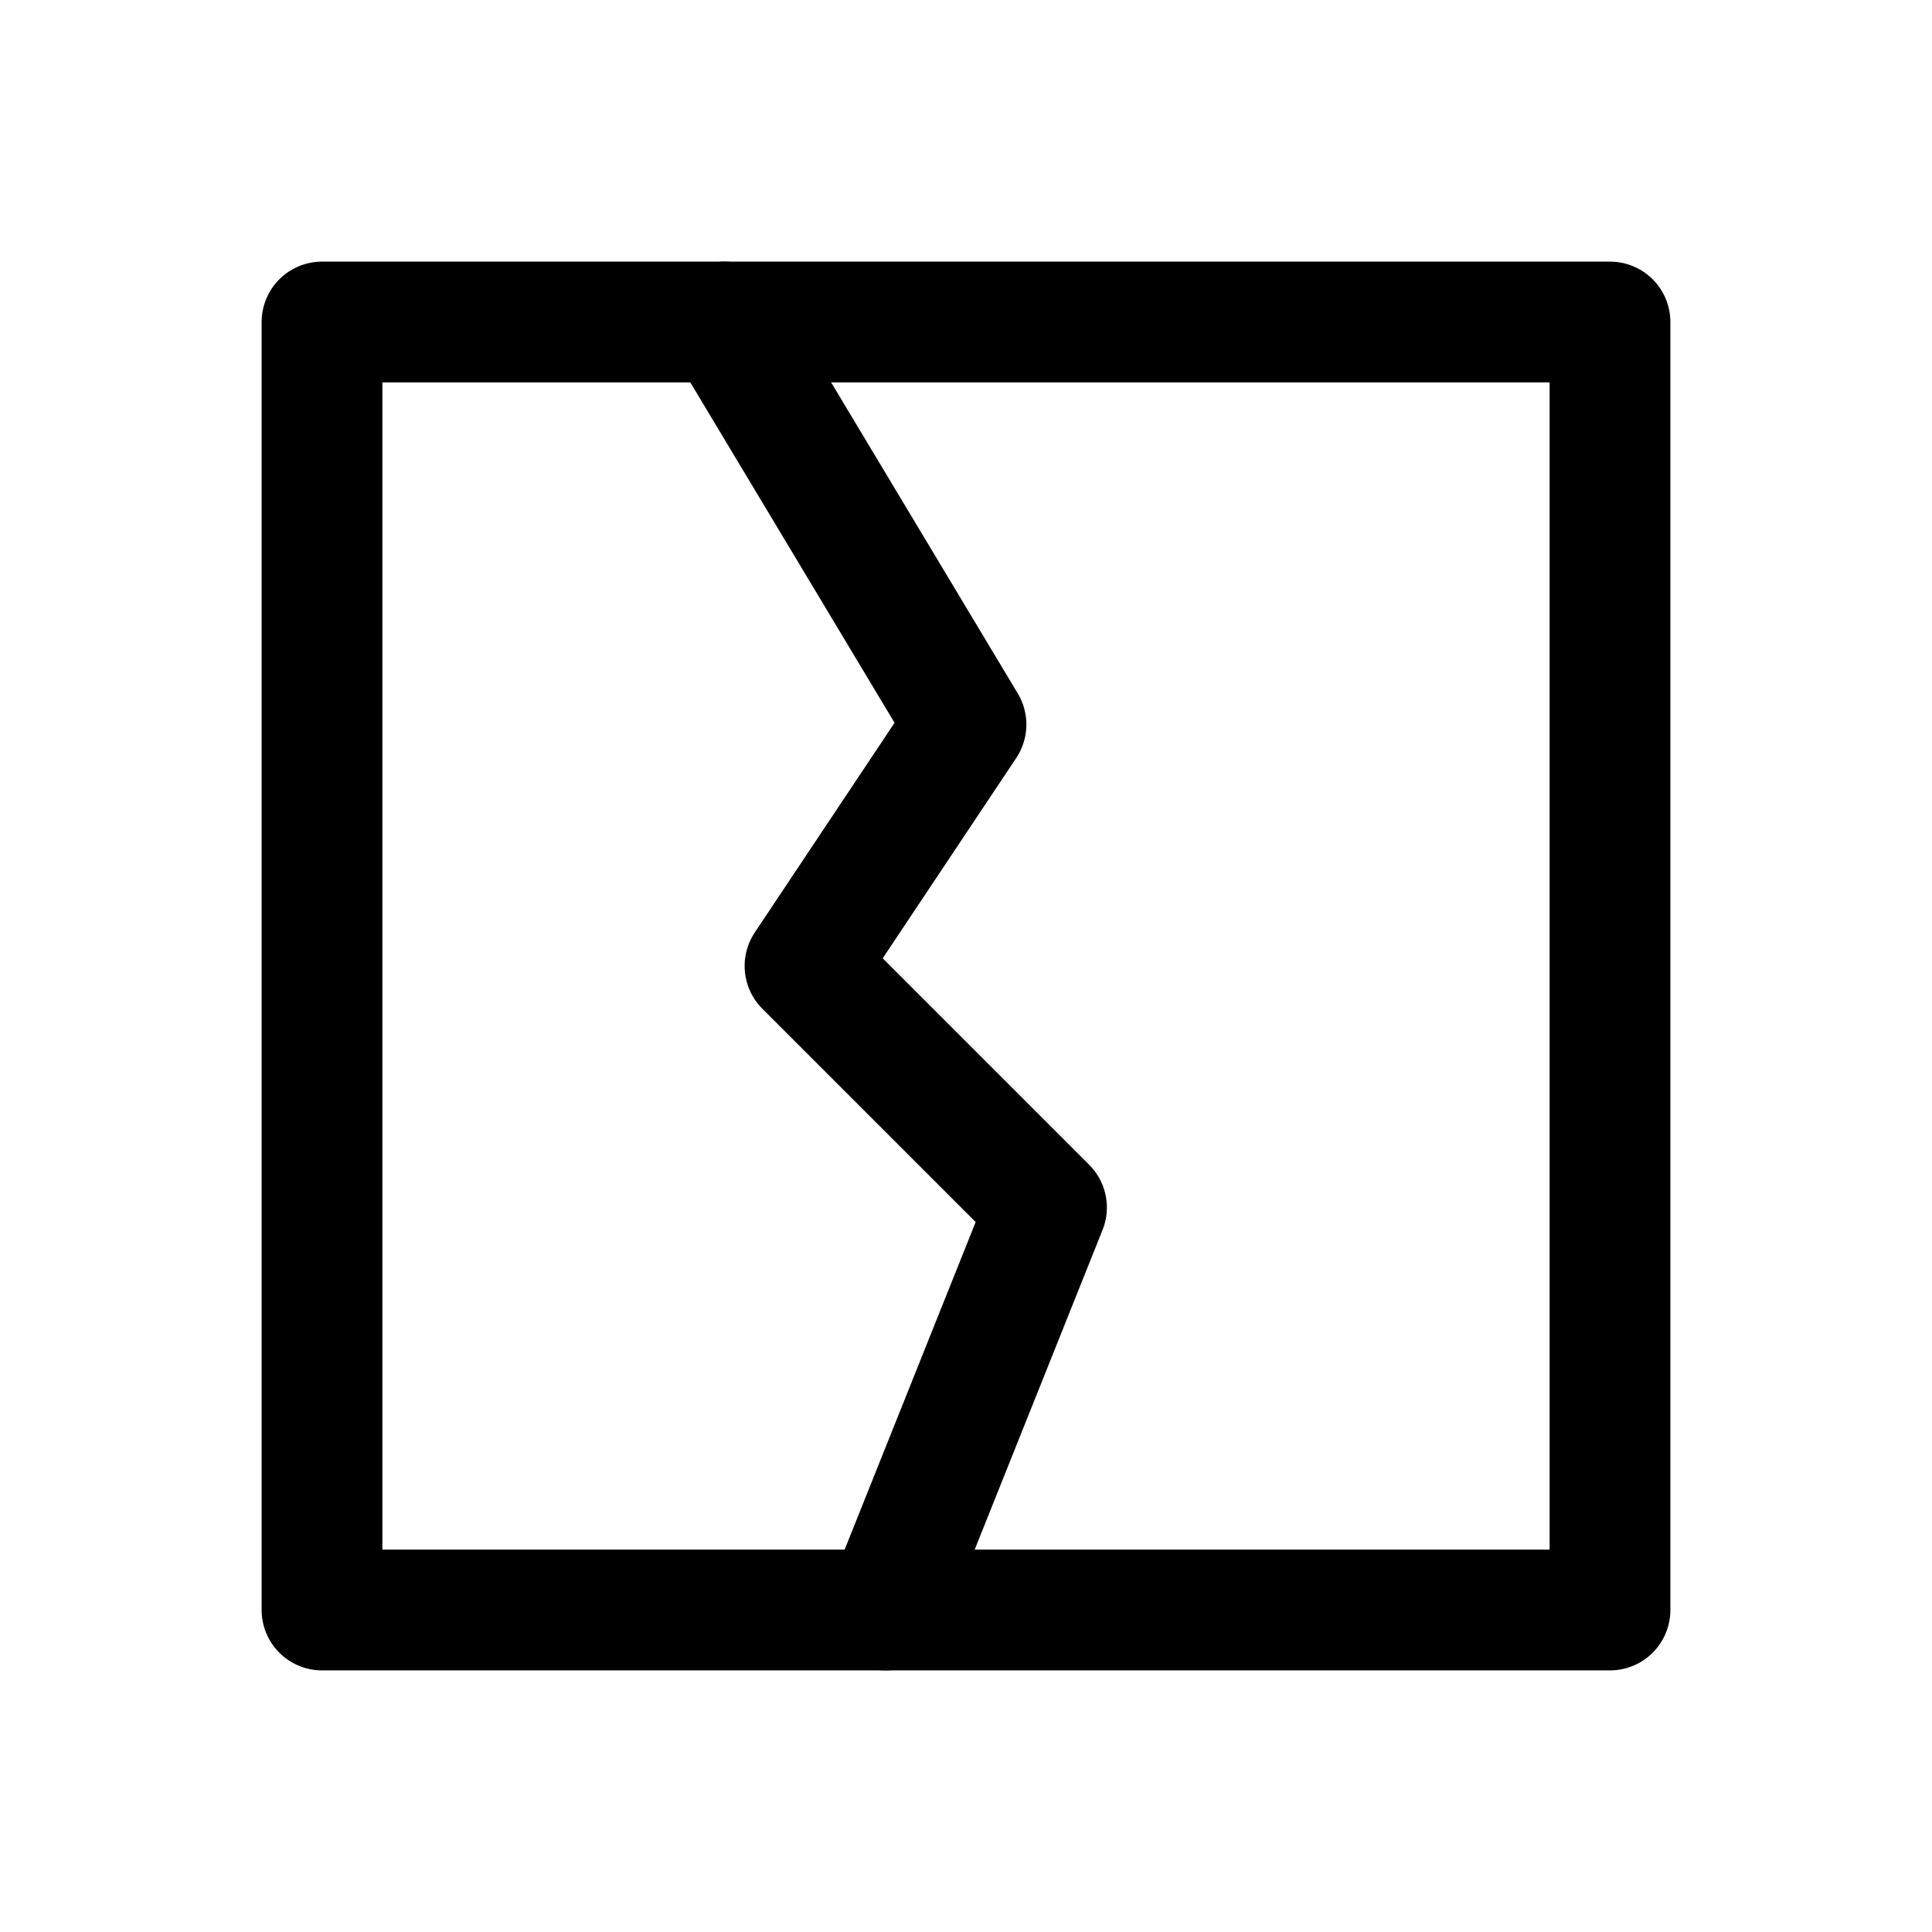
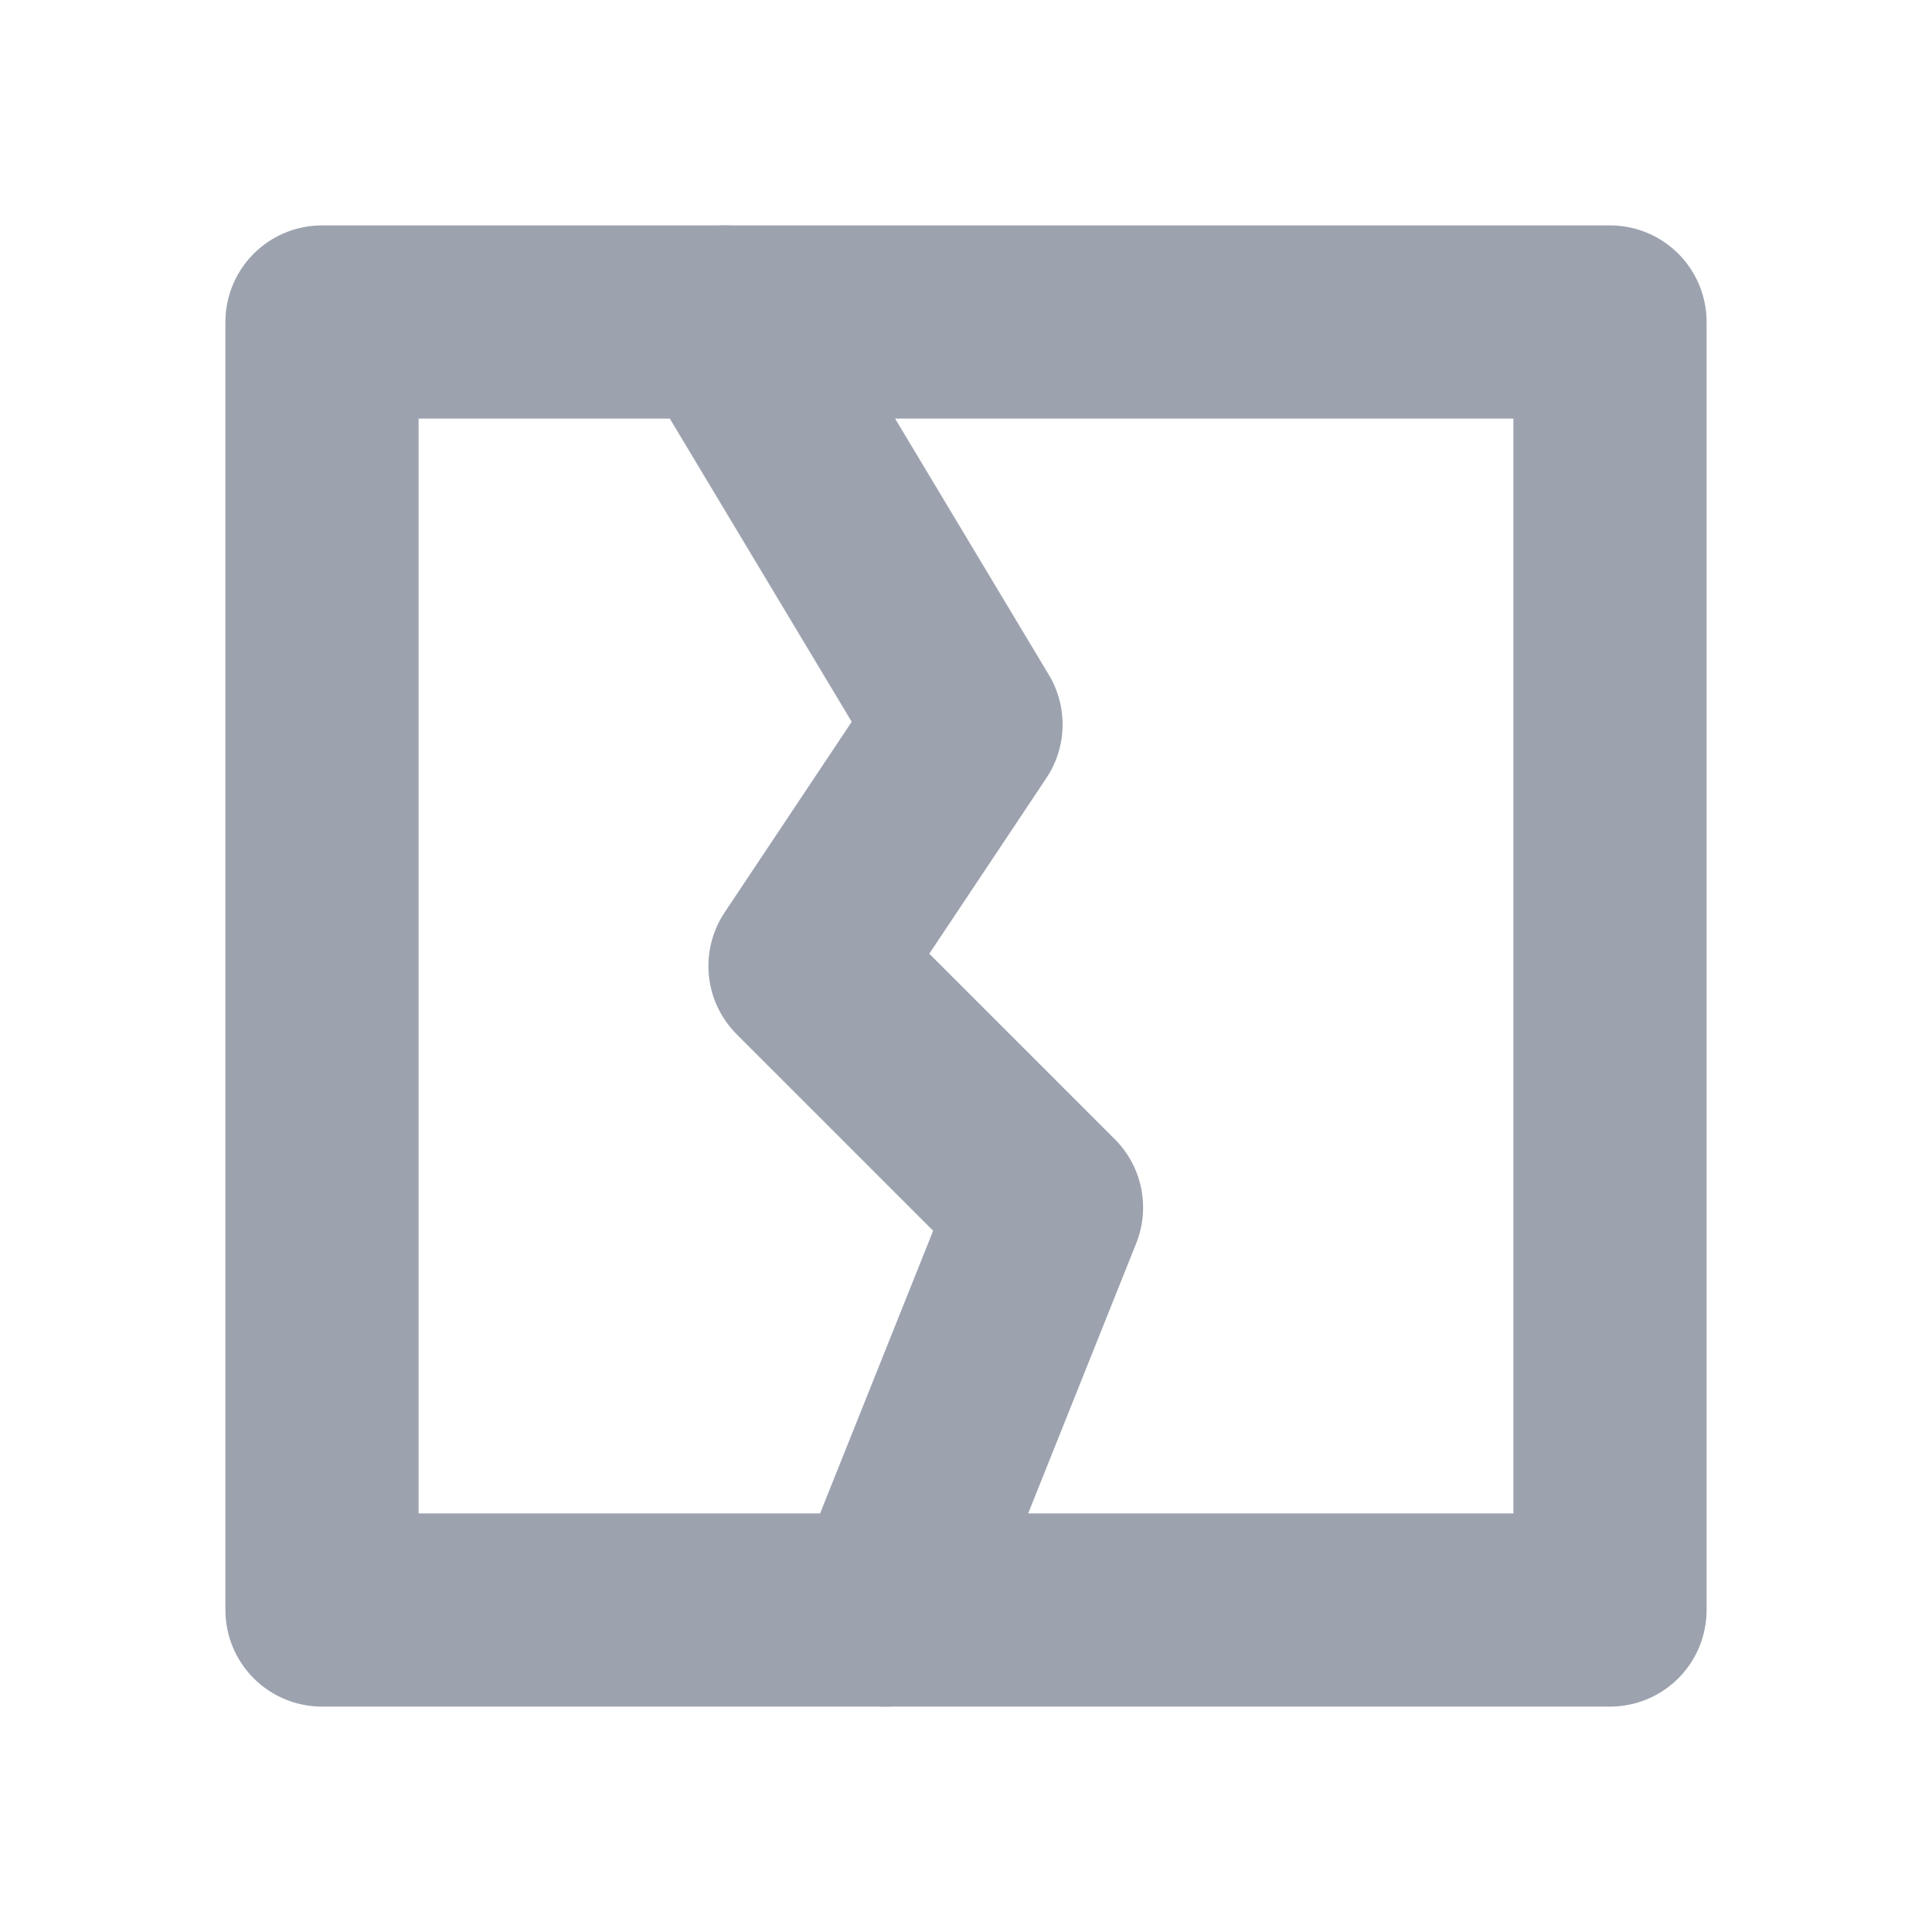
- <svg xmlns="http://www.w3.org/2000/svg" width="20" height="20" viewBox="0 0 24 24" fill="none" stroke="currentColor" stroke-width="1.5" stroke-linecap="round" stroke-linejoin="round" aria-hidden="true" focusable="false" role="img">
-   <path d="M4 4h16v16H4z" />
-   <path d="M9 4l3 5l-2 3l3 3l-2 5" />
+ <svg xmlns="http://www.w3.org/2000/svg" width="20" height="20" viewBox="0 0 24 24" stroke="currentColor" stroke-width="1.5" stroke-linecap="round" stroke-linejoin="round" aria-hidden="true" focusable="false" role="img" fill="none">
+   <path fill="none" stroke="#9CA3AF" stroke-width="2" stroke-linecap="round" stroke-linejoin="round" vector-effect="non-scaling-stroke" d="M4 4h16v16H4z" />
+   <path fill="none" stroke="#9CA3AF" stroke-width="2" stroke-linecap="round" stroke-linejoin="round" vector-effect="non-scaling-stroke" d="M9 4l3 5l-2 3l3 3l-2 5" />
</svg>
